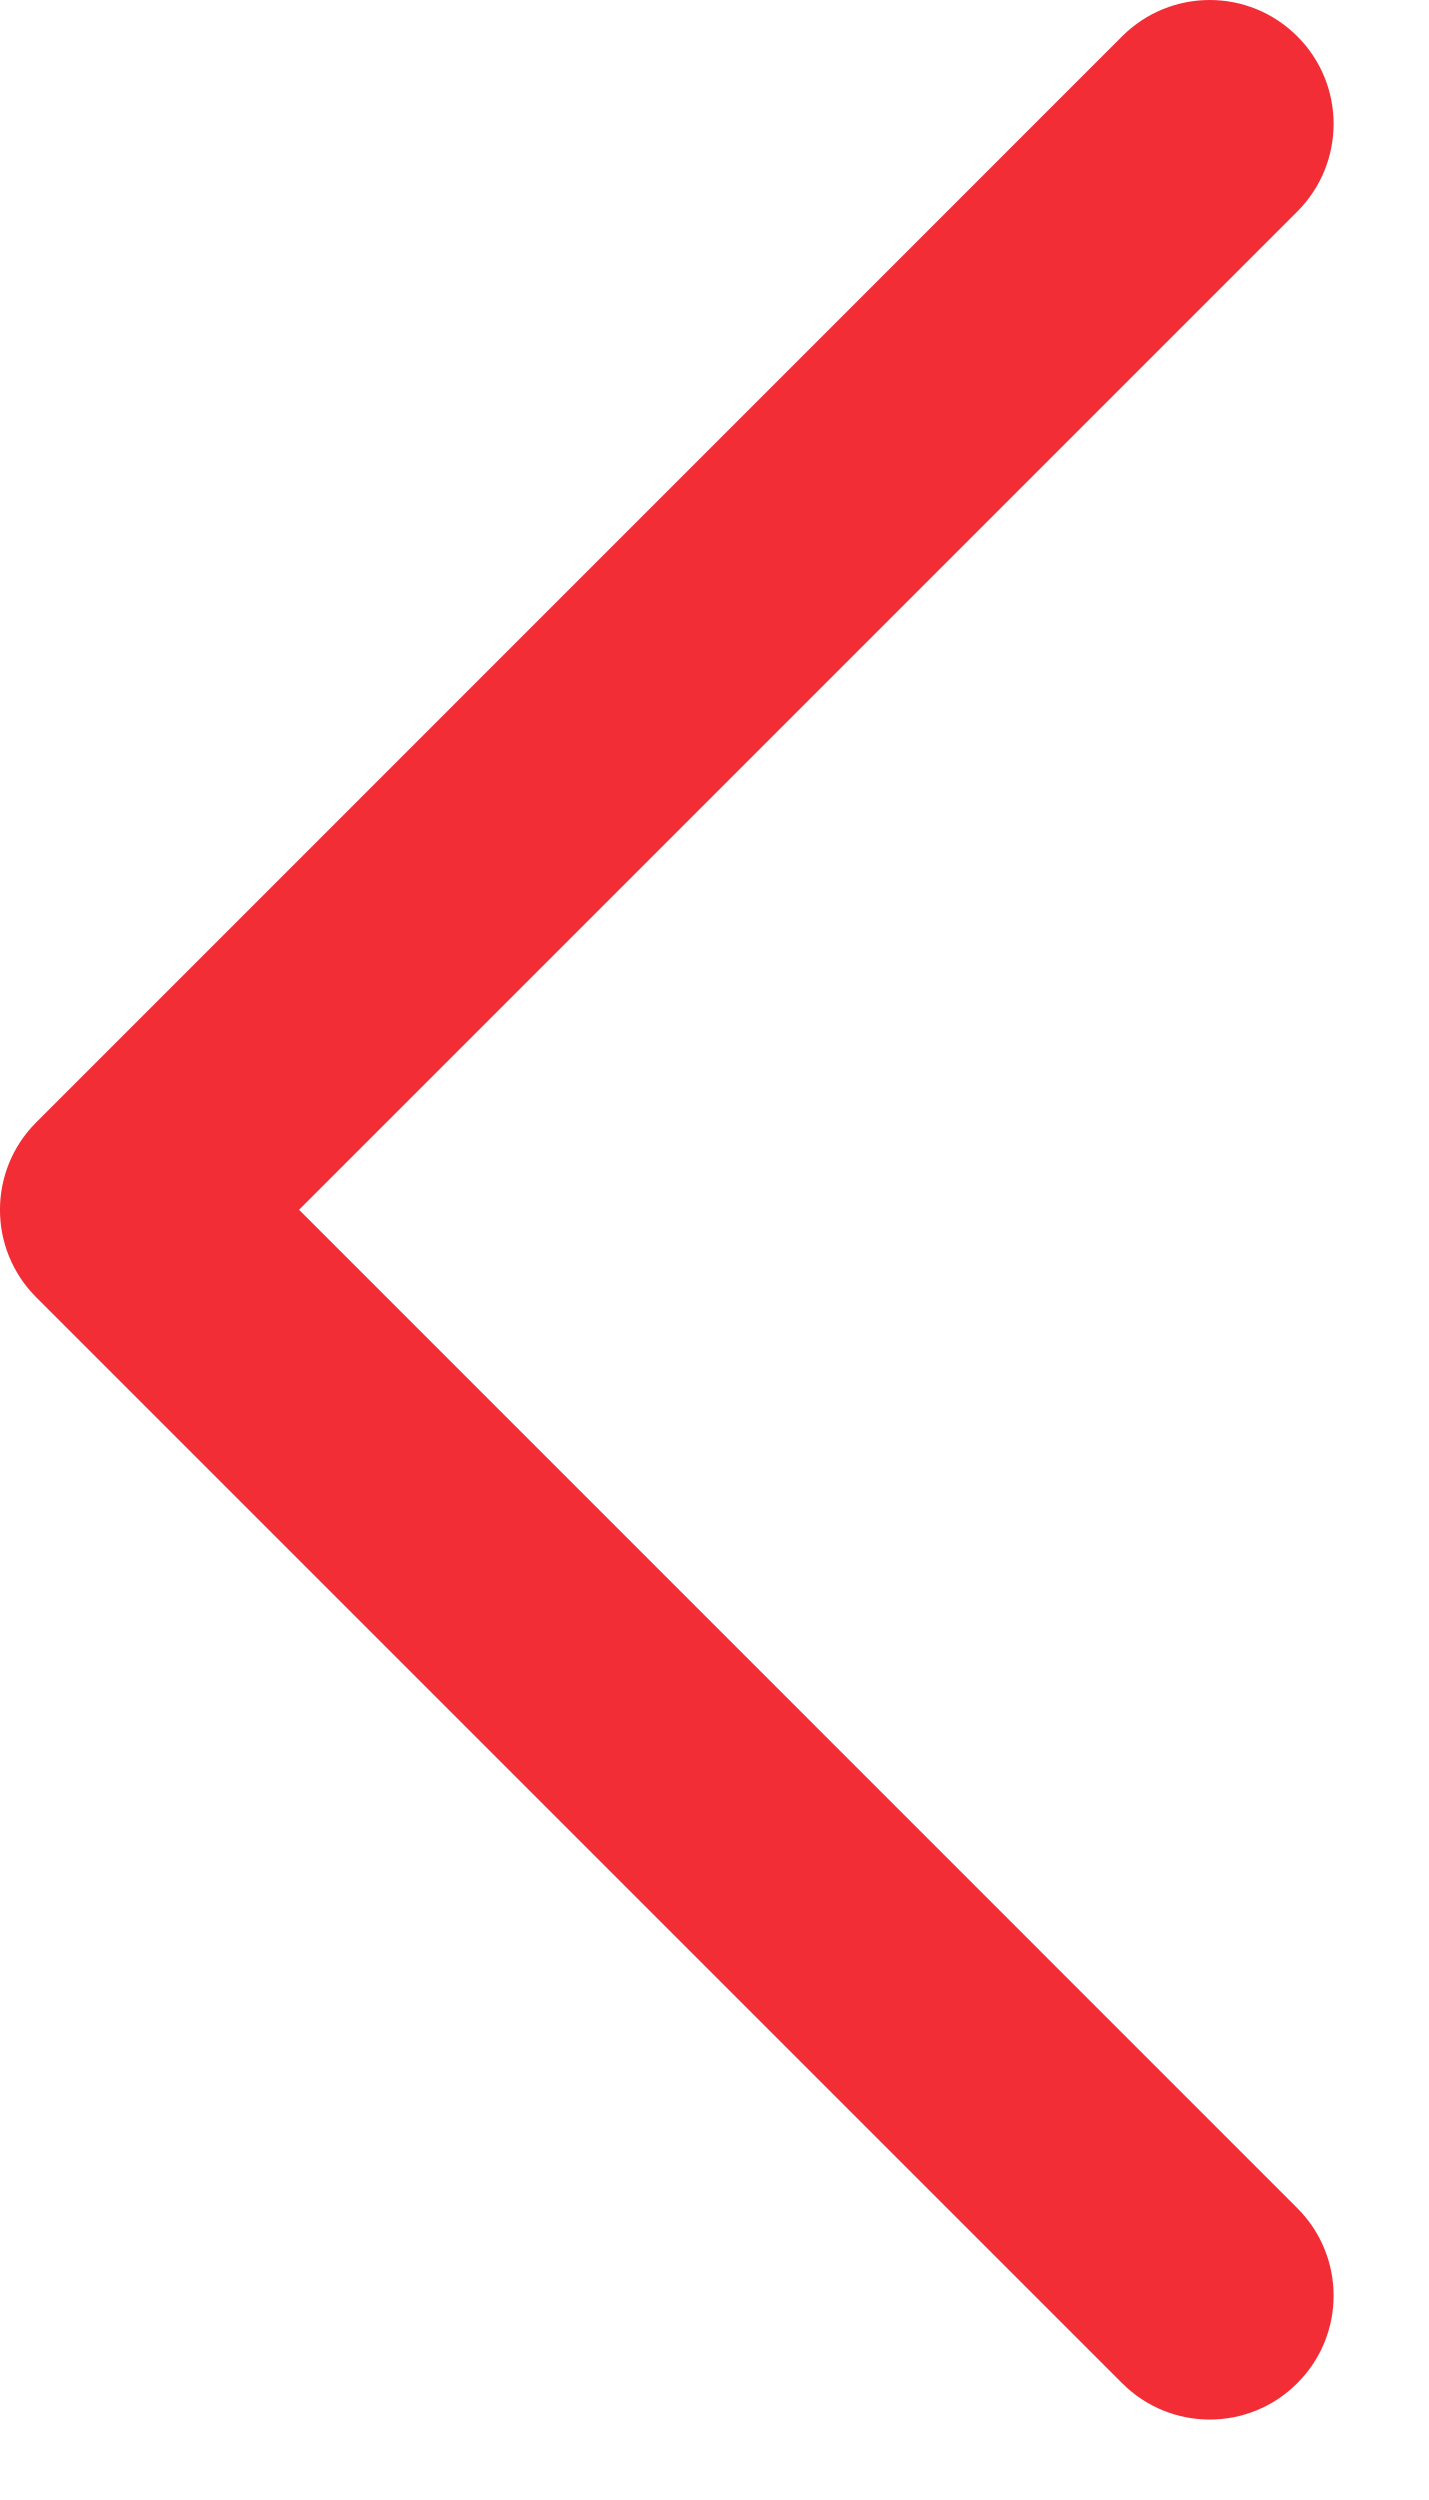
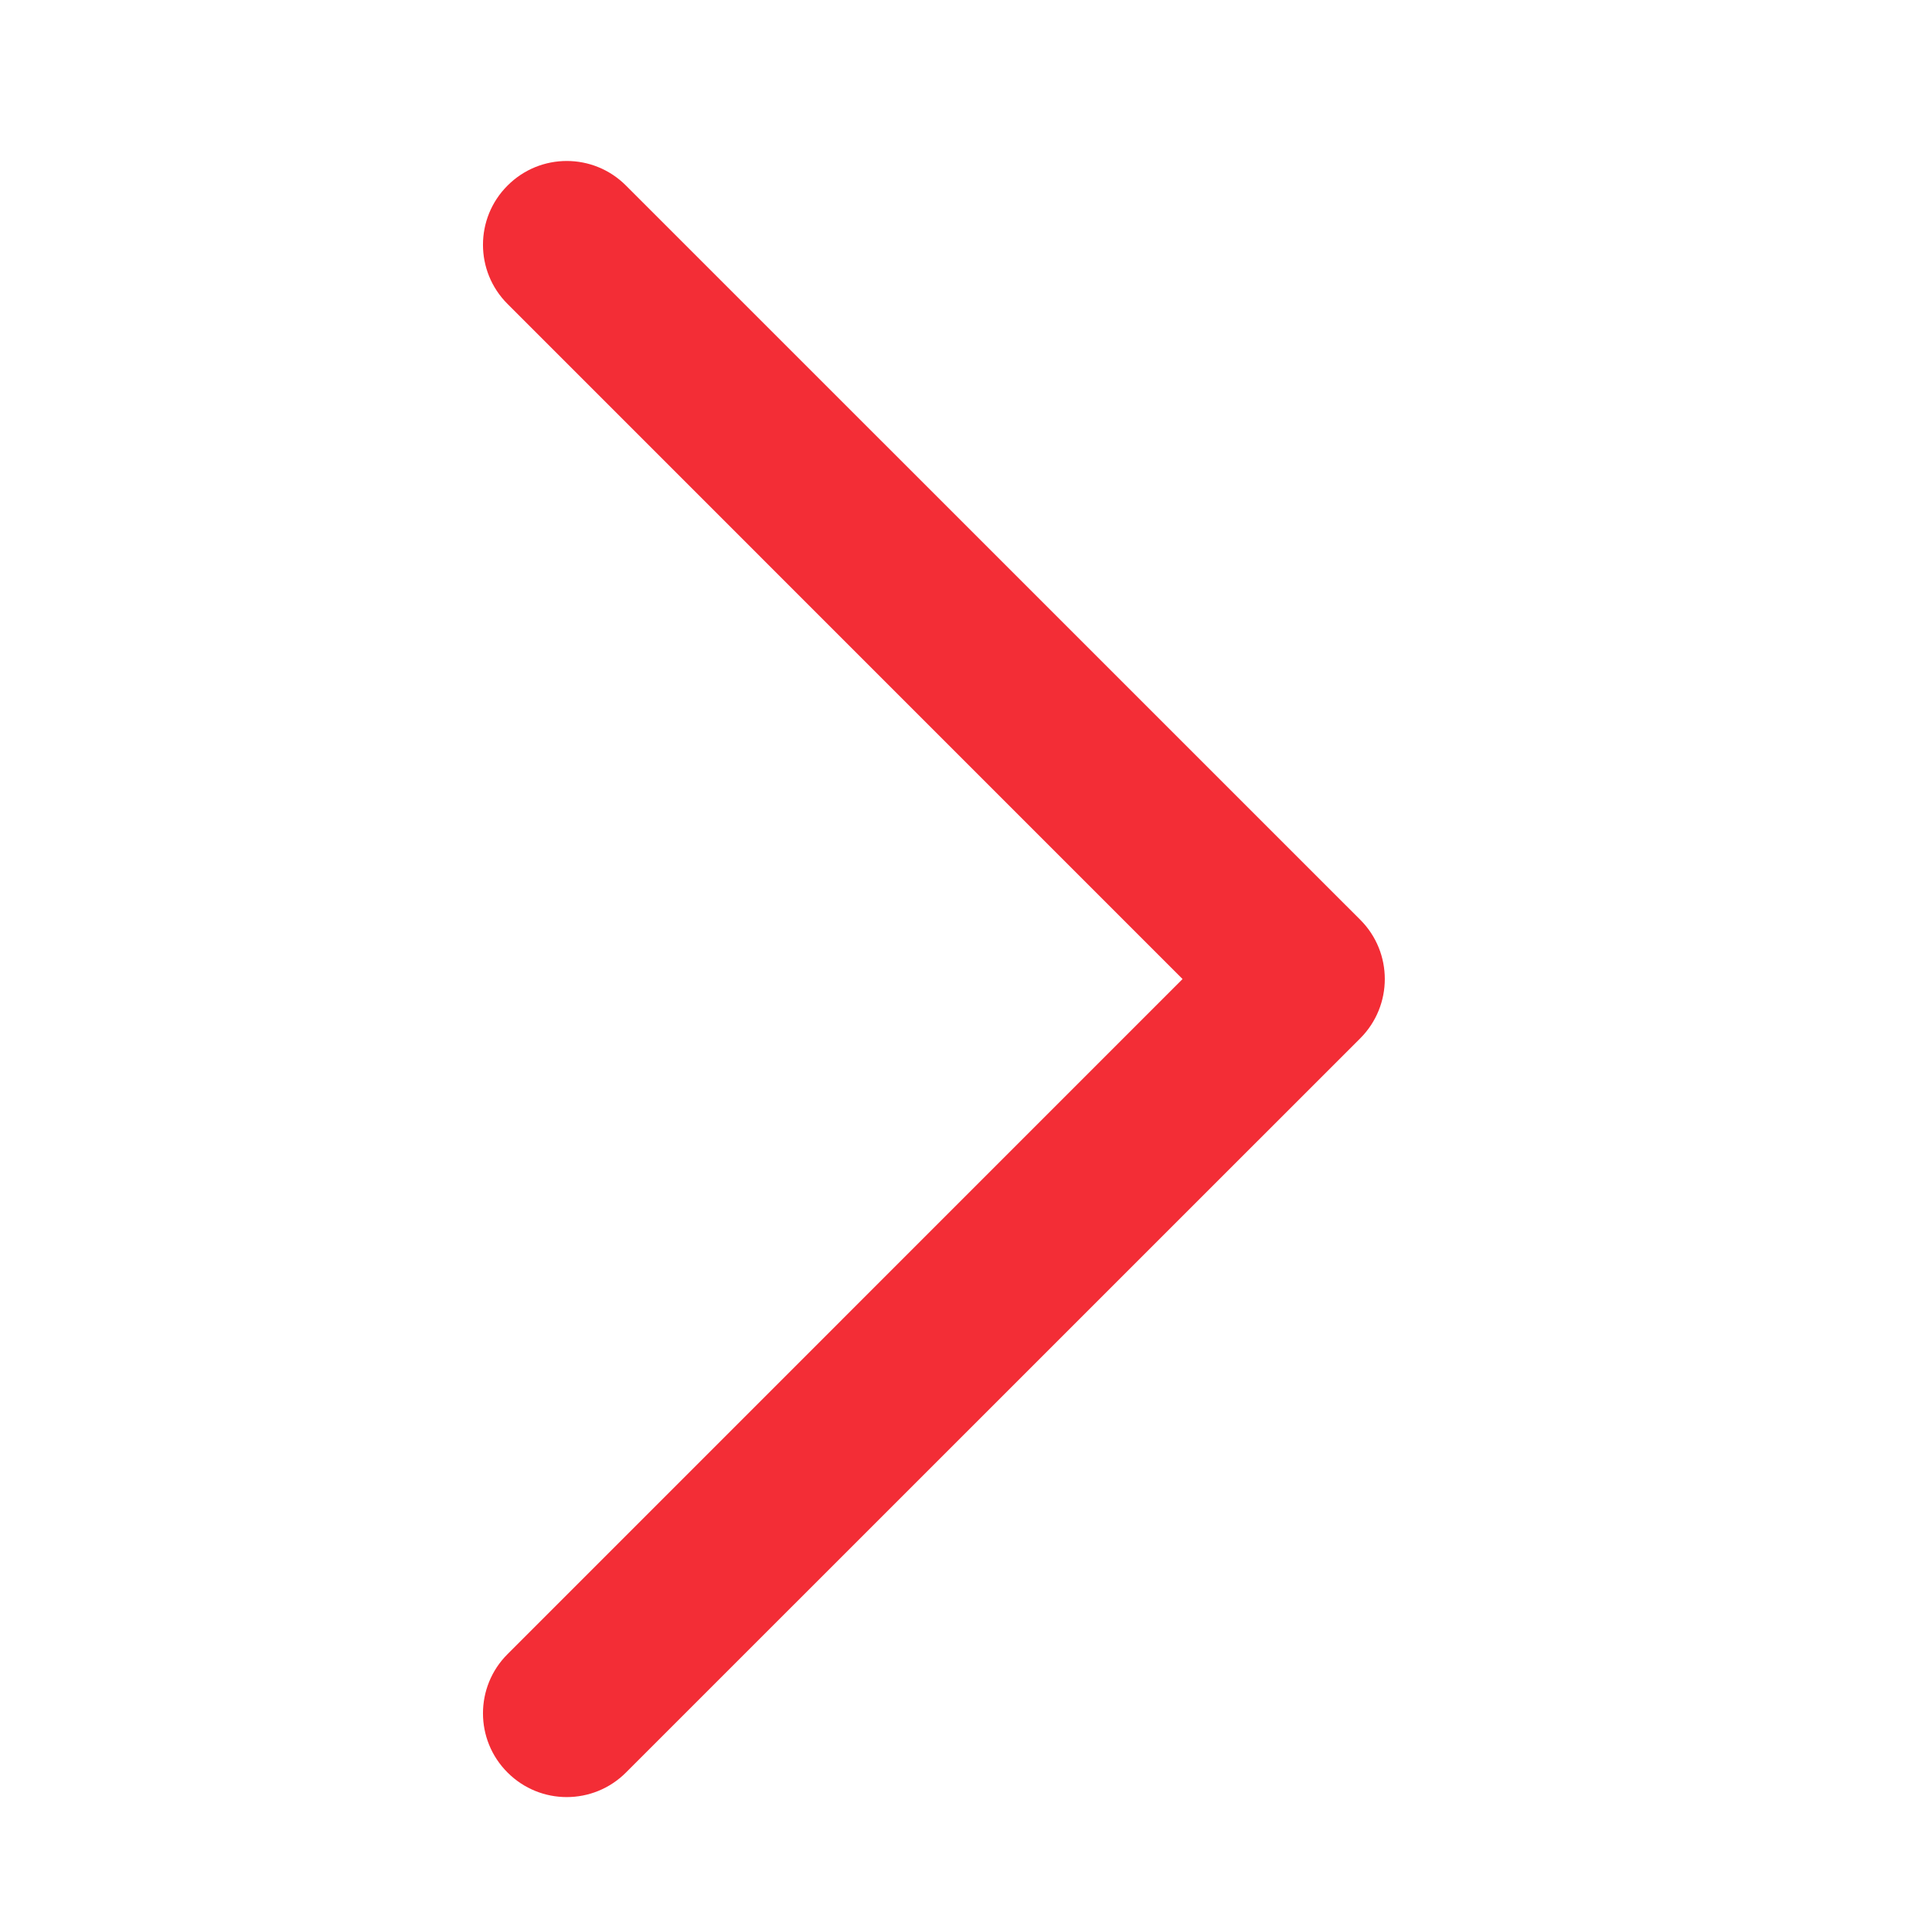
- <svg xmlns="http://www.w3.org/2000/svg" width="12" height="21" viewBox="0 0 12 21" fill="none">
-   <path d="M0.305 10.898L9.426 20.019C9.832 20.426 10.491 20.426 10.897 20.019C11.304 19.613 11.304 18.954 10.897 18.548L2.512 10.162L10.897 1.777C11.304 1.37 11.304 0.711 10.897 0.305C10.694 0.102 10.428 0 10.162 0C9.895 0 9.629 0.102 9.426 0.305L0.305 9.427C-0.102 9.833 -0.102 10.492 0.305 10.898Z" fill="#F32D36" />
+ <svg xmlns="http://www.w3.org/2000/svg" width="24" height="24" viewBox="0 0 24 24" fill="none">
+   <path d="M16.898 11.426L7.776 2.305C7.37 1.898 6.711 1.898 6.305 2.305C5.898 2.711 5.898 3.37 6.305 3.776L14.69 12.162L6.305 20.548C5.898 20.954 5.898 21.613 6.305 22.019C6.508 22.222 6.774 22.324 7.04 22.324C7.307 22.324 7.573 22.222 7.776 22.019L16.898 12.898C17.304 12.491 17.304 11.832 16.898 11.426Z" fill="#F32D36" />
</svg>
